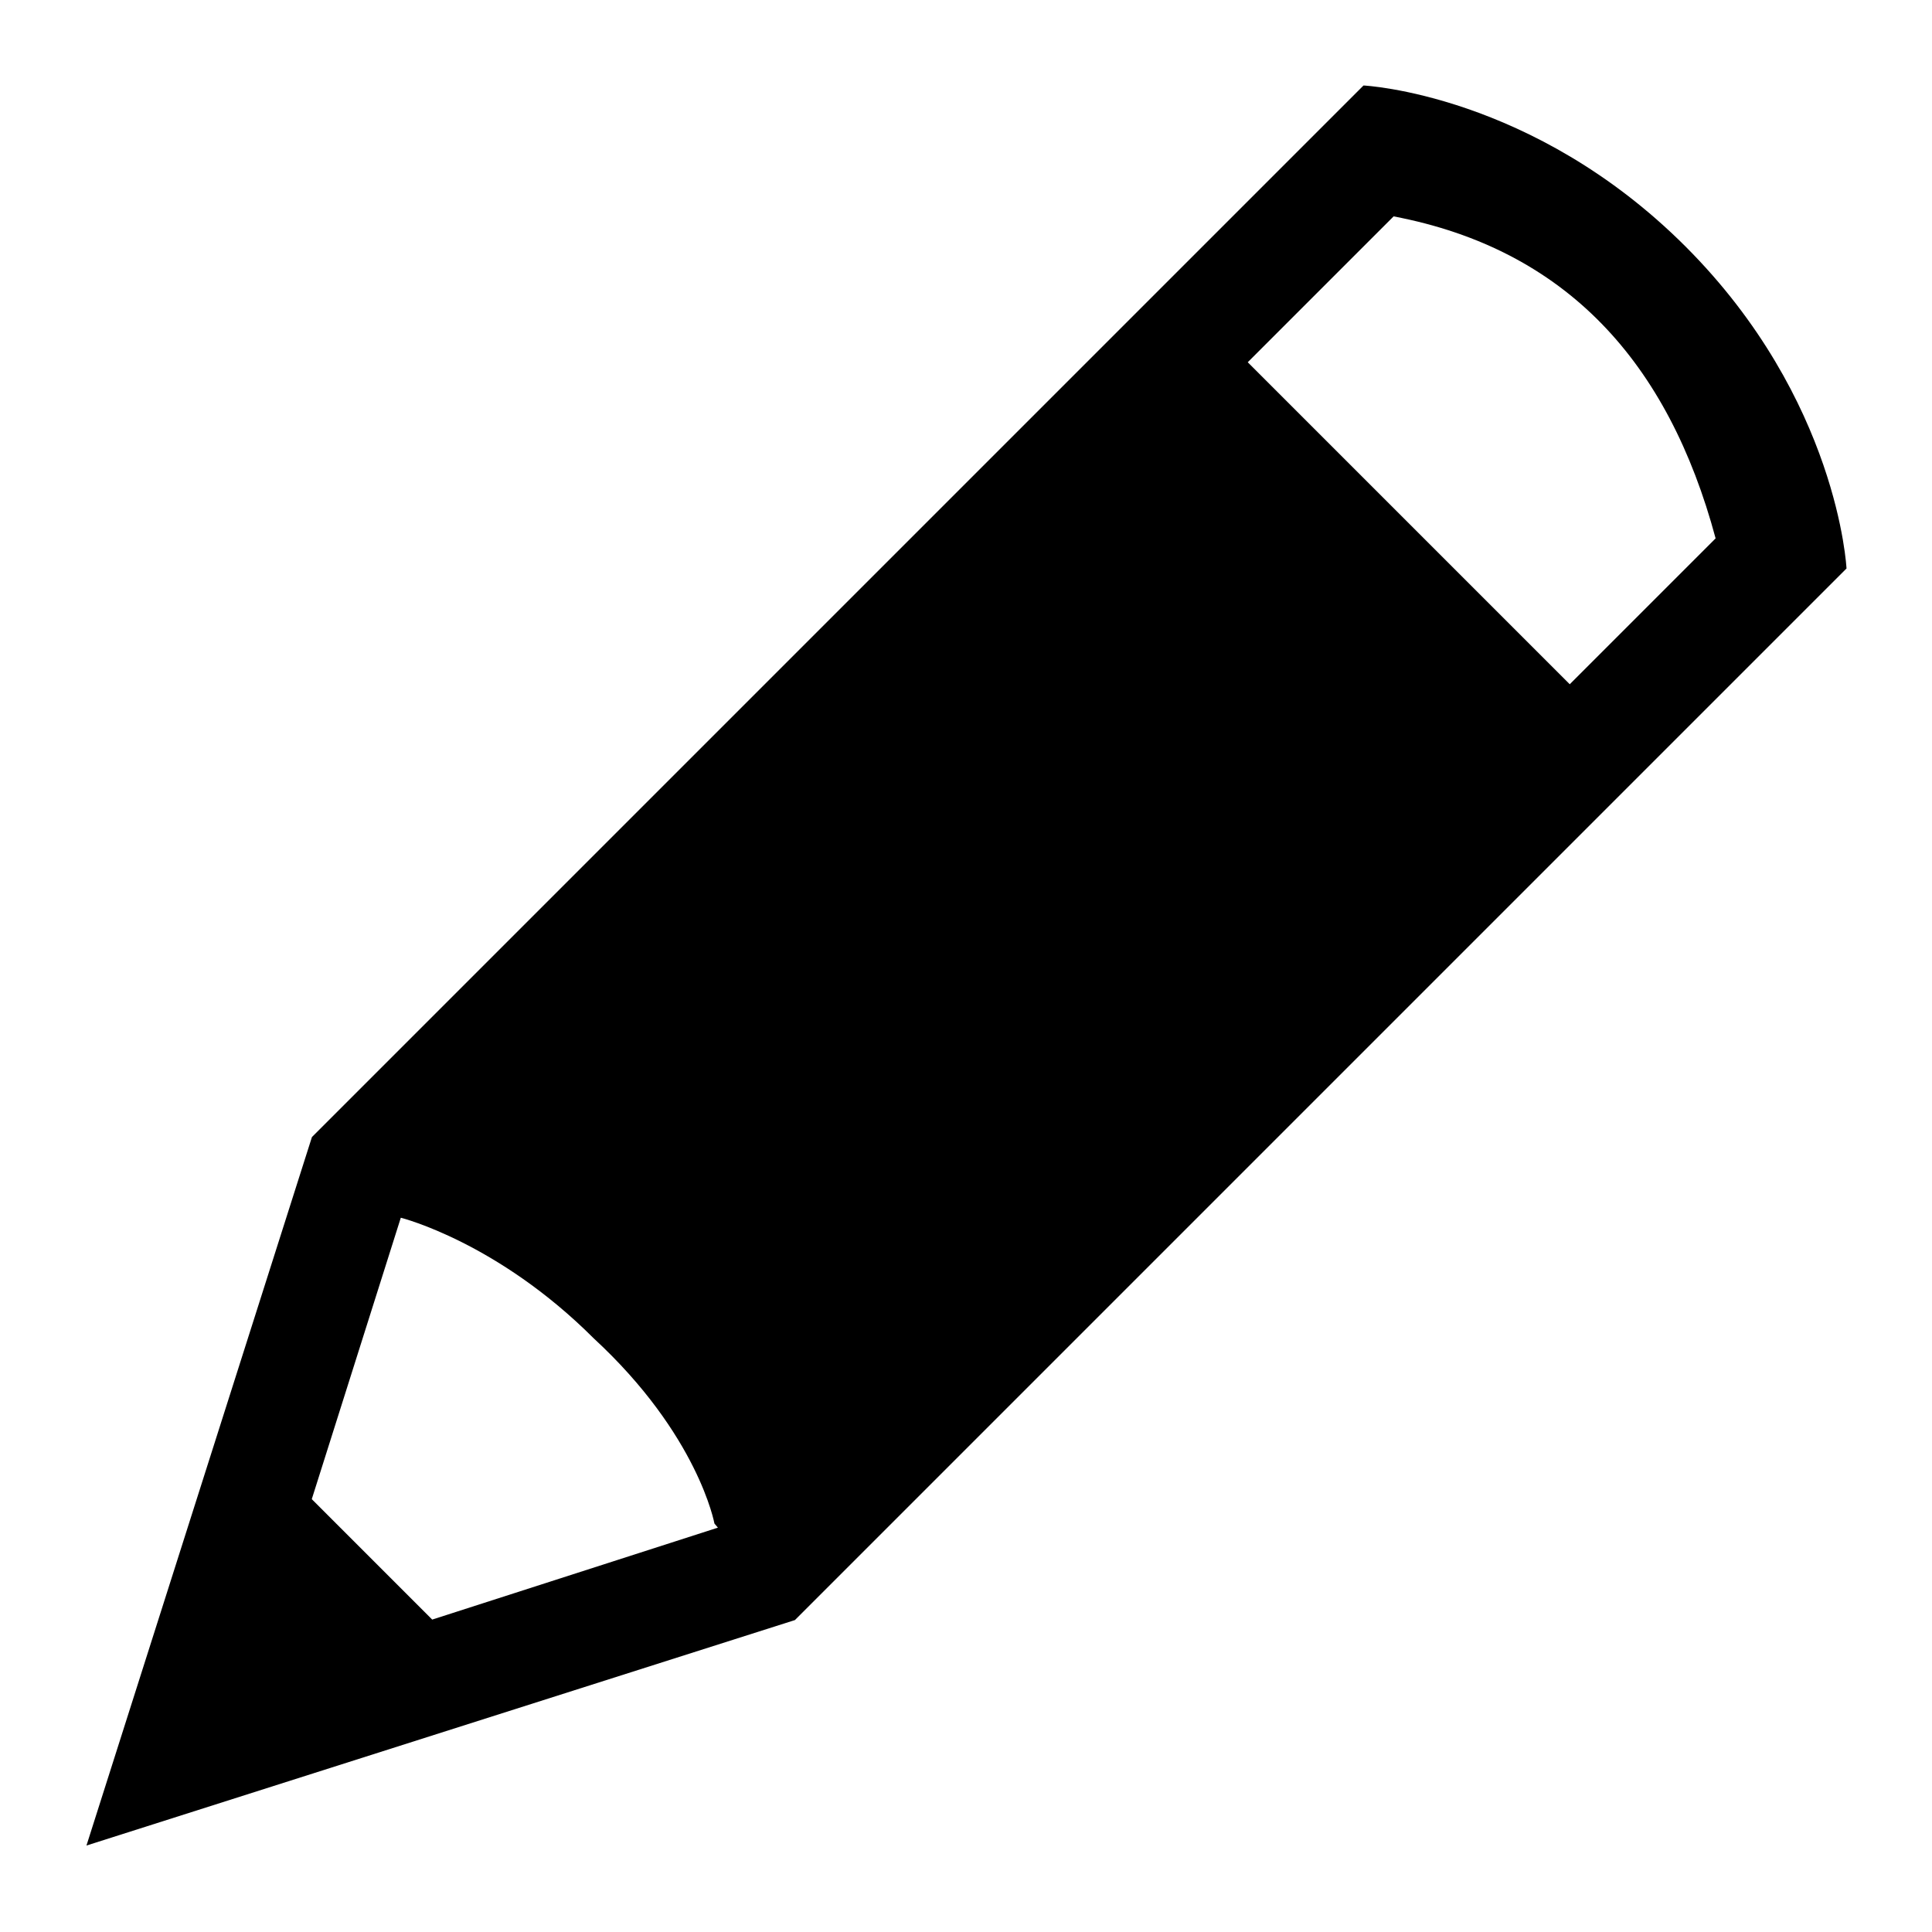
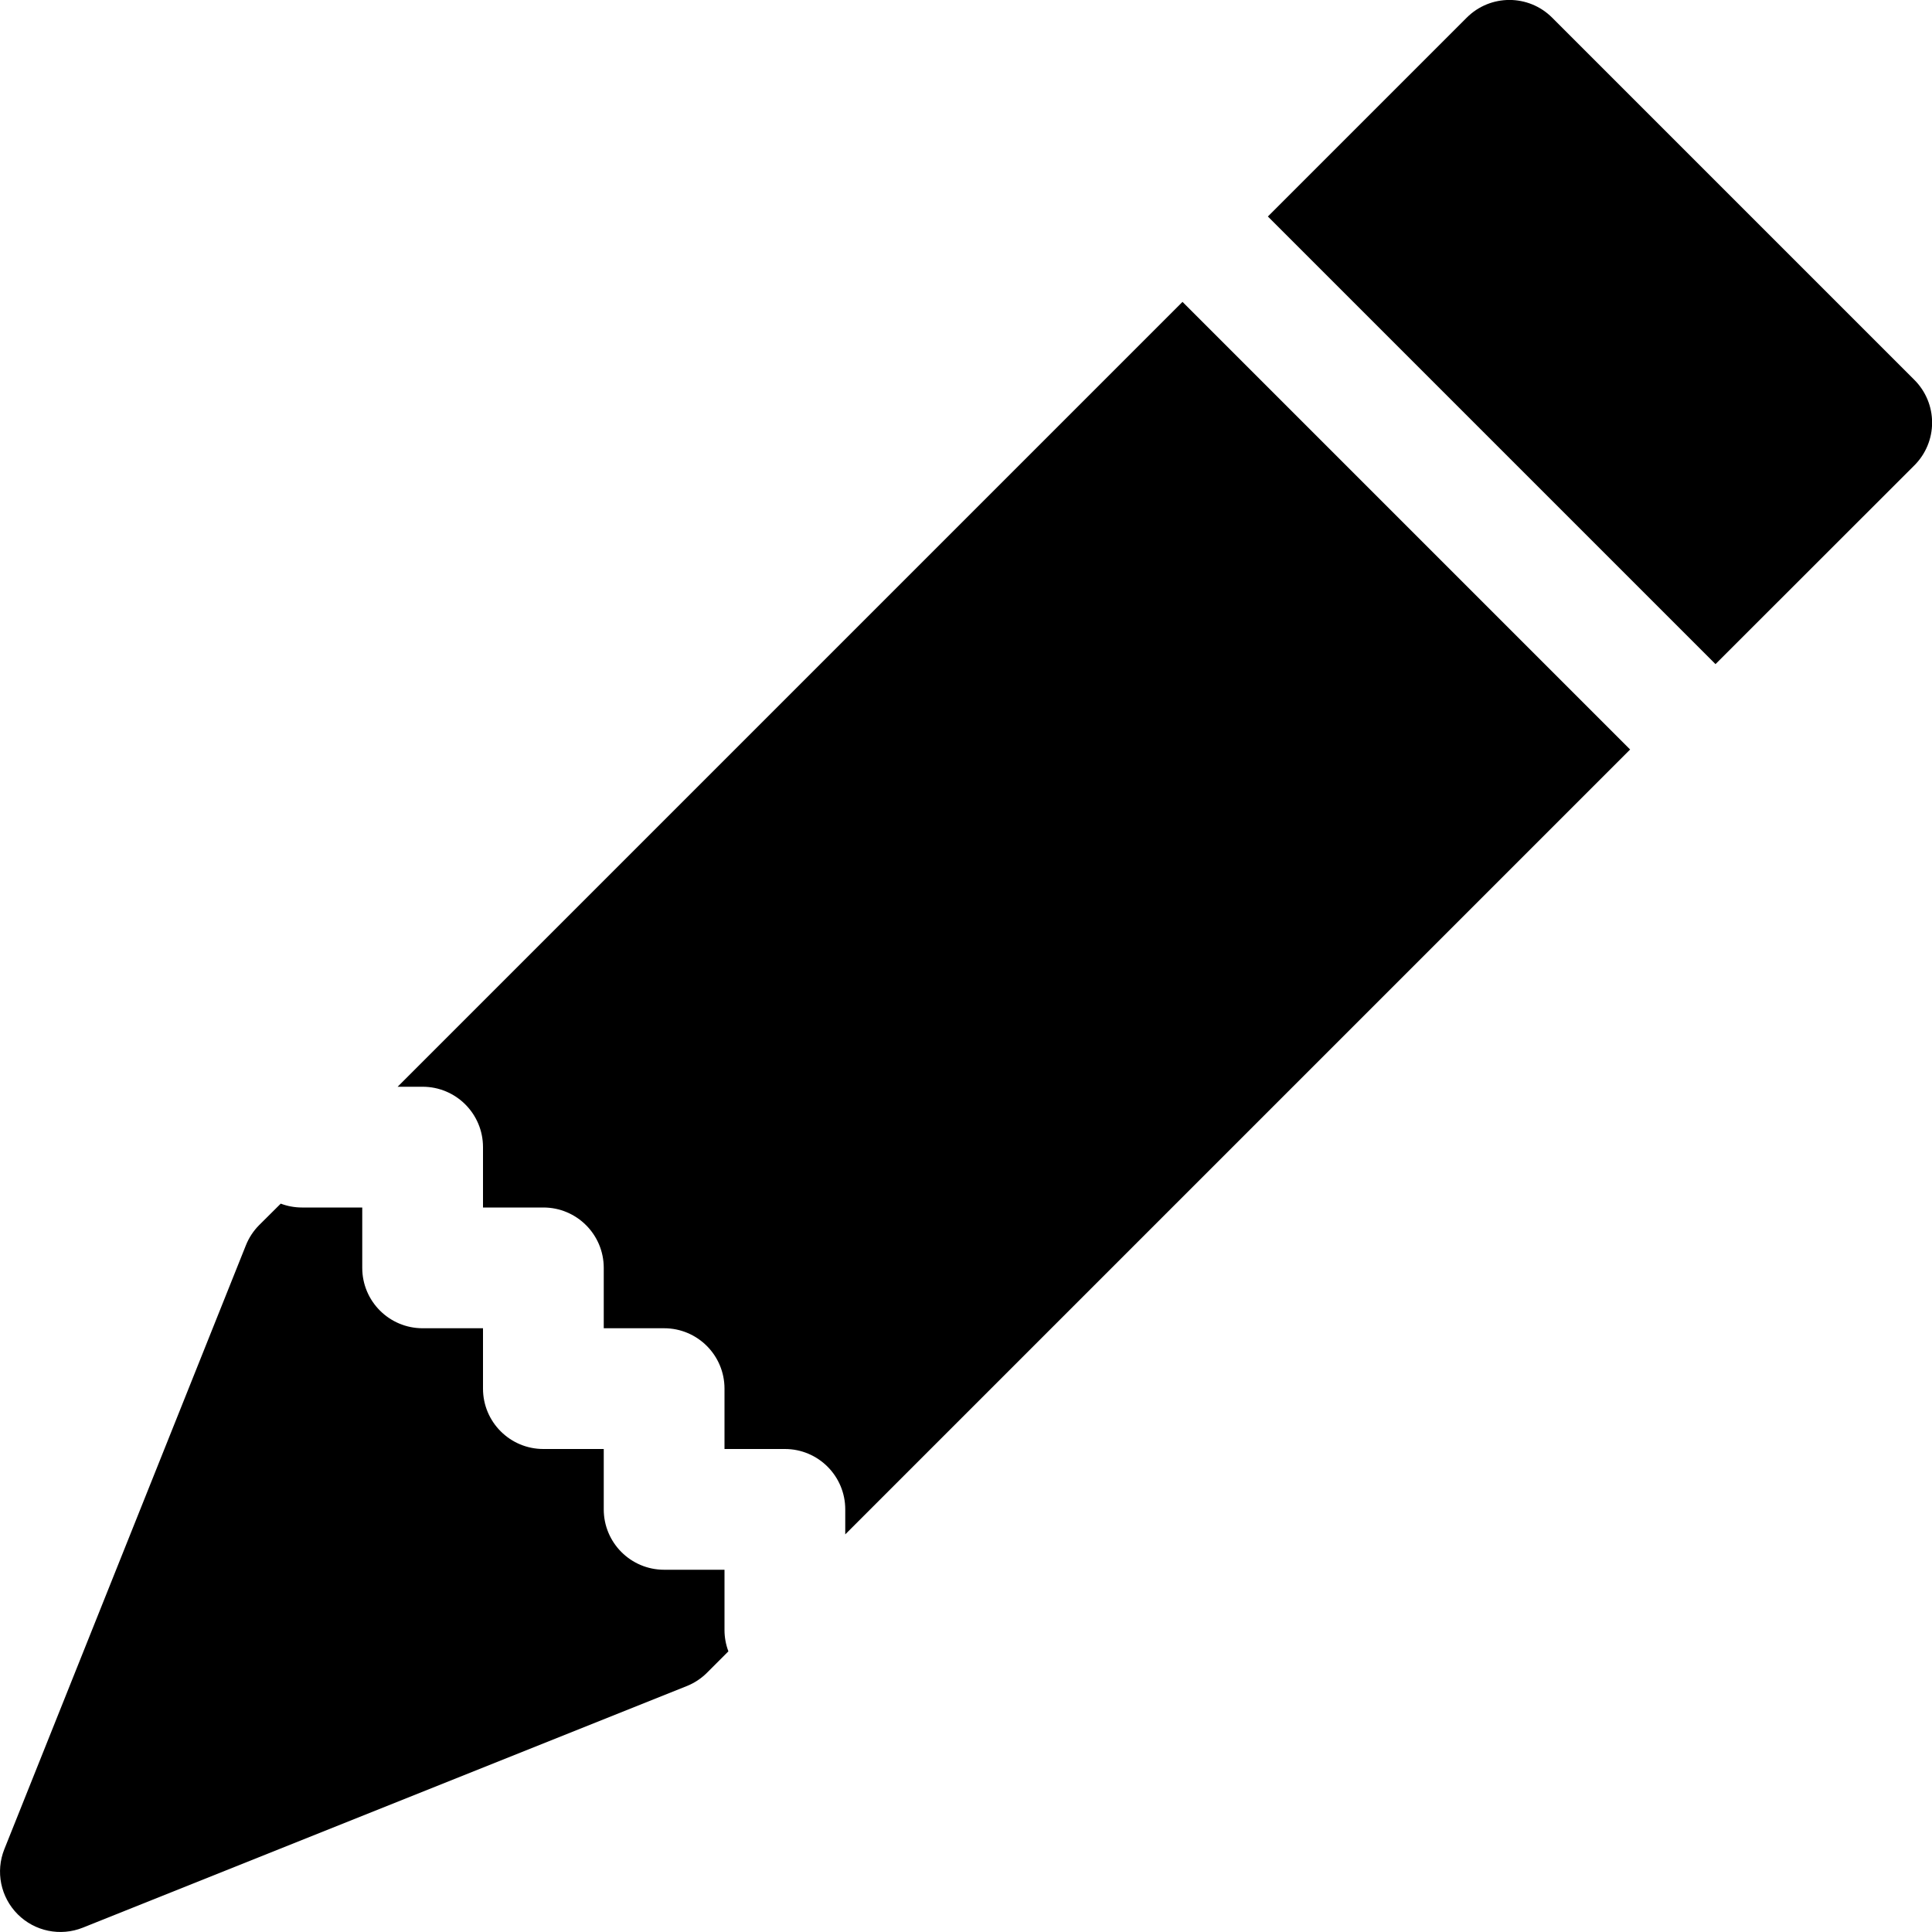
- <svg xmlns="http://www.w3.org/2000/svg" fill="#000000" viewBox="0 0 24 24" width="24px" height="24px">
-   <path d="M 16.938 1.062 L 3.875 14.125 L 1.074 22.926 L 9.875 20.125 L 22.938 7.062 C 22.938 7.062 22.837 4.962 20.938 3.062 C 19.038 1.163 16.938 1.062 16.938 1.062 z M 17.312 2.688 C 18.384 2.892 19.238 3.346 19.896 4.021 C 20.555 4.697 21.018 5.595 21.312 6.688 L 19.5 8.5 L 15.5 4.5 L 16.938 3.062 L 17.312 2.688 z M 4.979 15.127 C 4.99 15.13 6.181 15.431 7.375 16.625 C 8.675 17.825 8.875 18.926 8.875 18.926 L 8.918 18.977 L 5.369 20.119 L 3.873 18.623 L 4.979 15.127 z" />
+ <svg xmlns="http://www.w3.org/2000/svg" width="16" height="16" fill="currentColor" class="bi bi-pencil-fill" viewBox="0 0 16 16">
+   <path d="M12.854.146a.5.5 0 0 0-.707 0L10.5 1.793 14.207 5.5l1.647-1.646a.5.5 0 0 0 0-.708l-3-3zm.646 6.061L9.793 2.5 3.293 9H3.5a.5.5 0 0 1 .5.5v.5h.5a.5.5 0 0 1 .5.5v.5h.5a.5.5 0 0 1 .5.5v.5h.5a.5.5 0 0 1 .5.5v.207l6.5-6.5zm-7.468 7.468A.5.5 0 0 1 6 13.5V13h-.5a.5.5 0 0 1-.5-.5V12h-.5a.5.5 0 0 1-.5-.5V11h-.5a.5.5 0 0 1-.5-.5V10h-.5a.499.499 0 0 1-.175-.032l-.179.178a.5.5 0 0 0-.11.168l-2 5a.5.5 0 0 0 .65.65l5-2a.5.5 0 0 0 .168-.11l.178-.178z" />
</svg>
